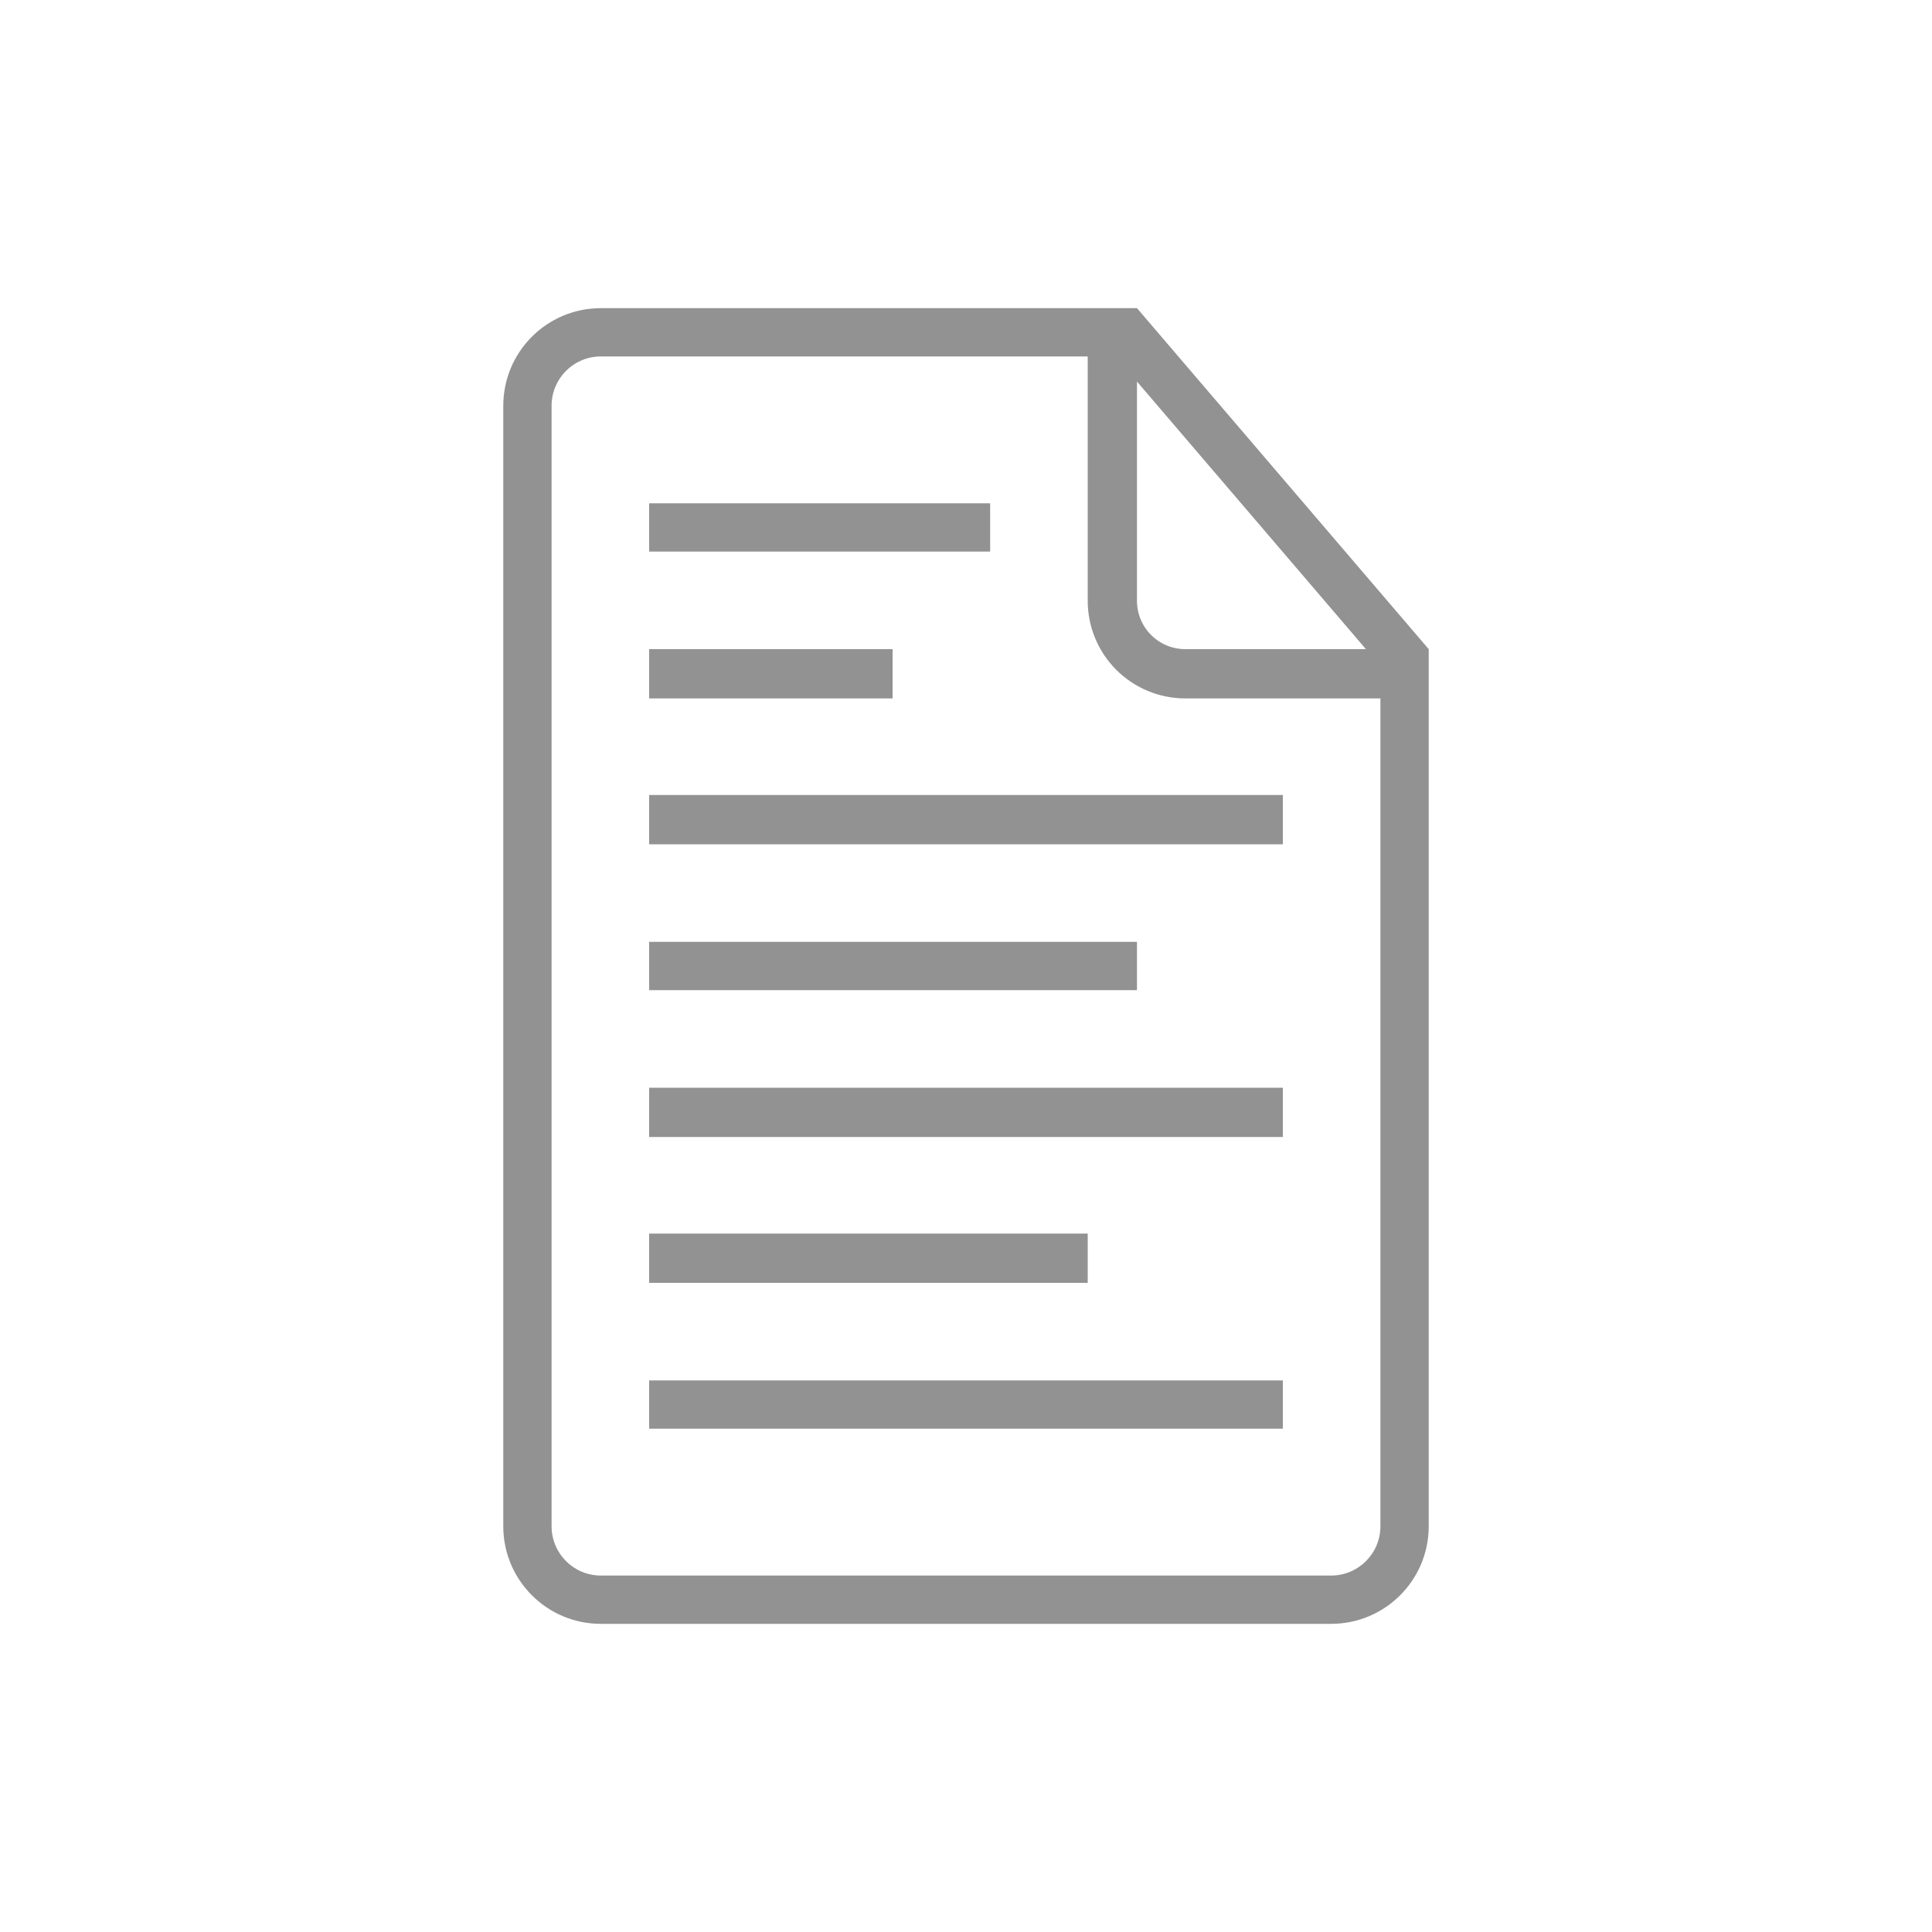
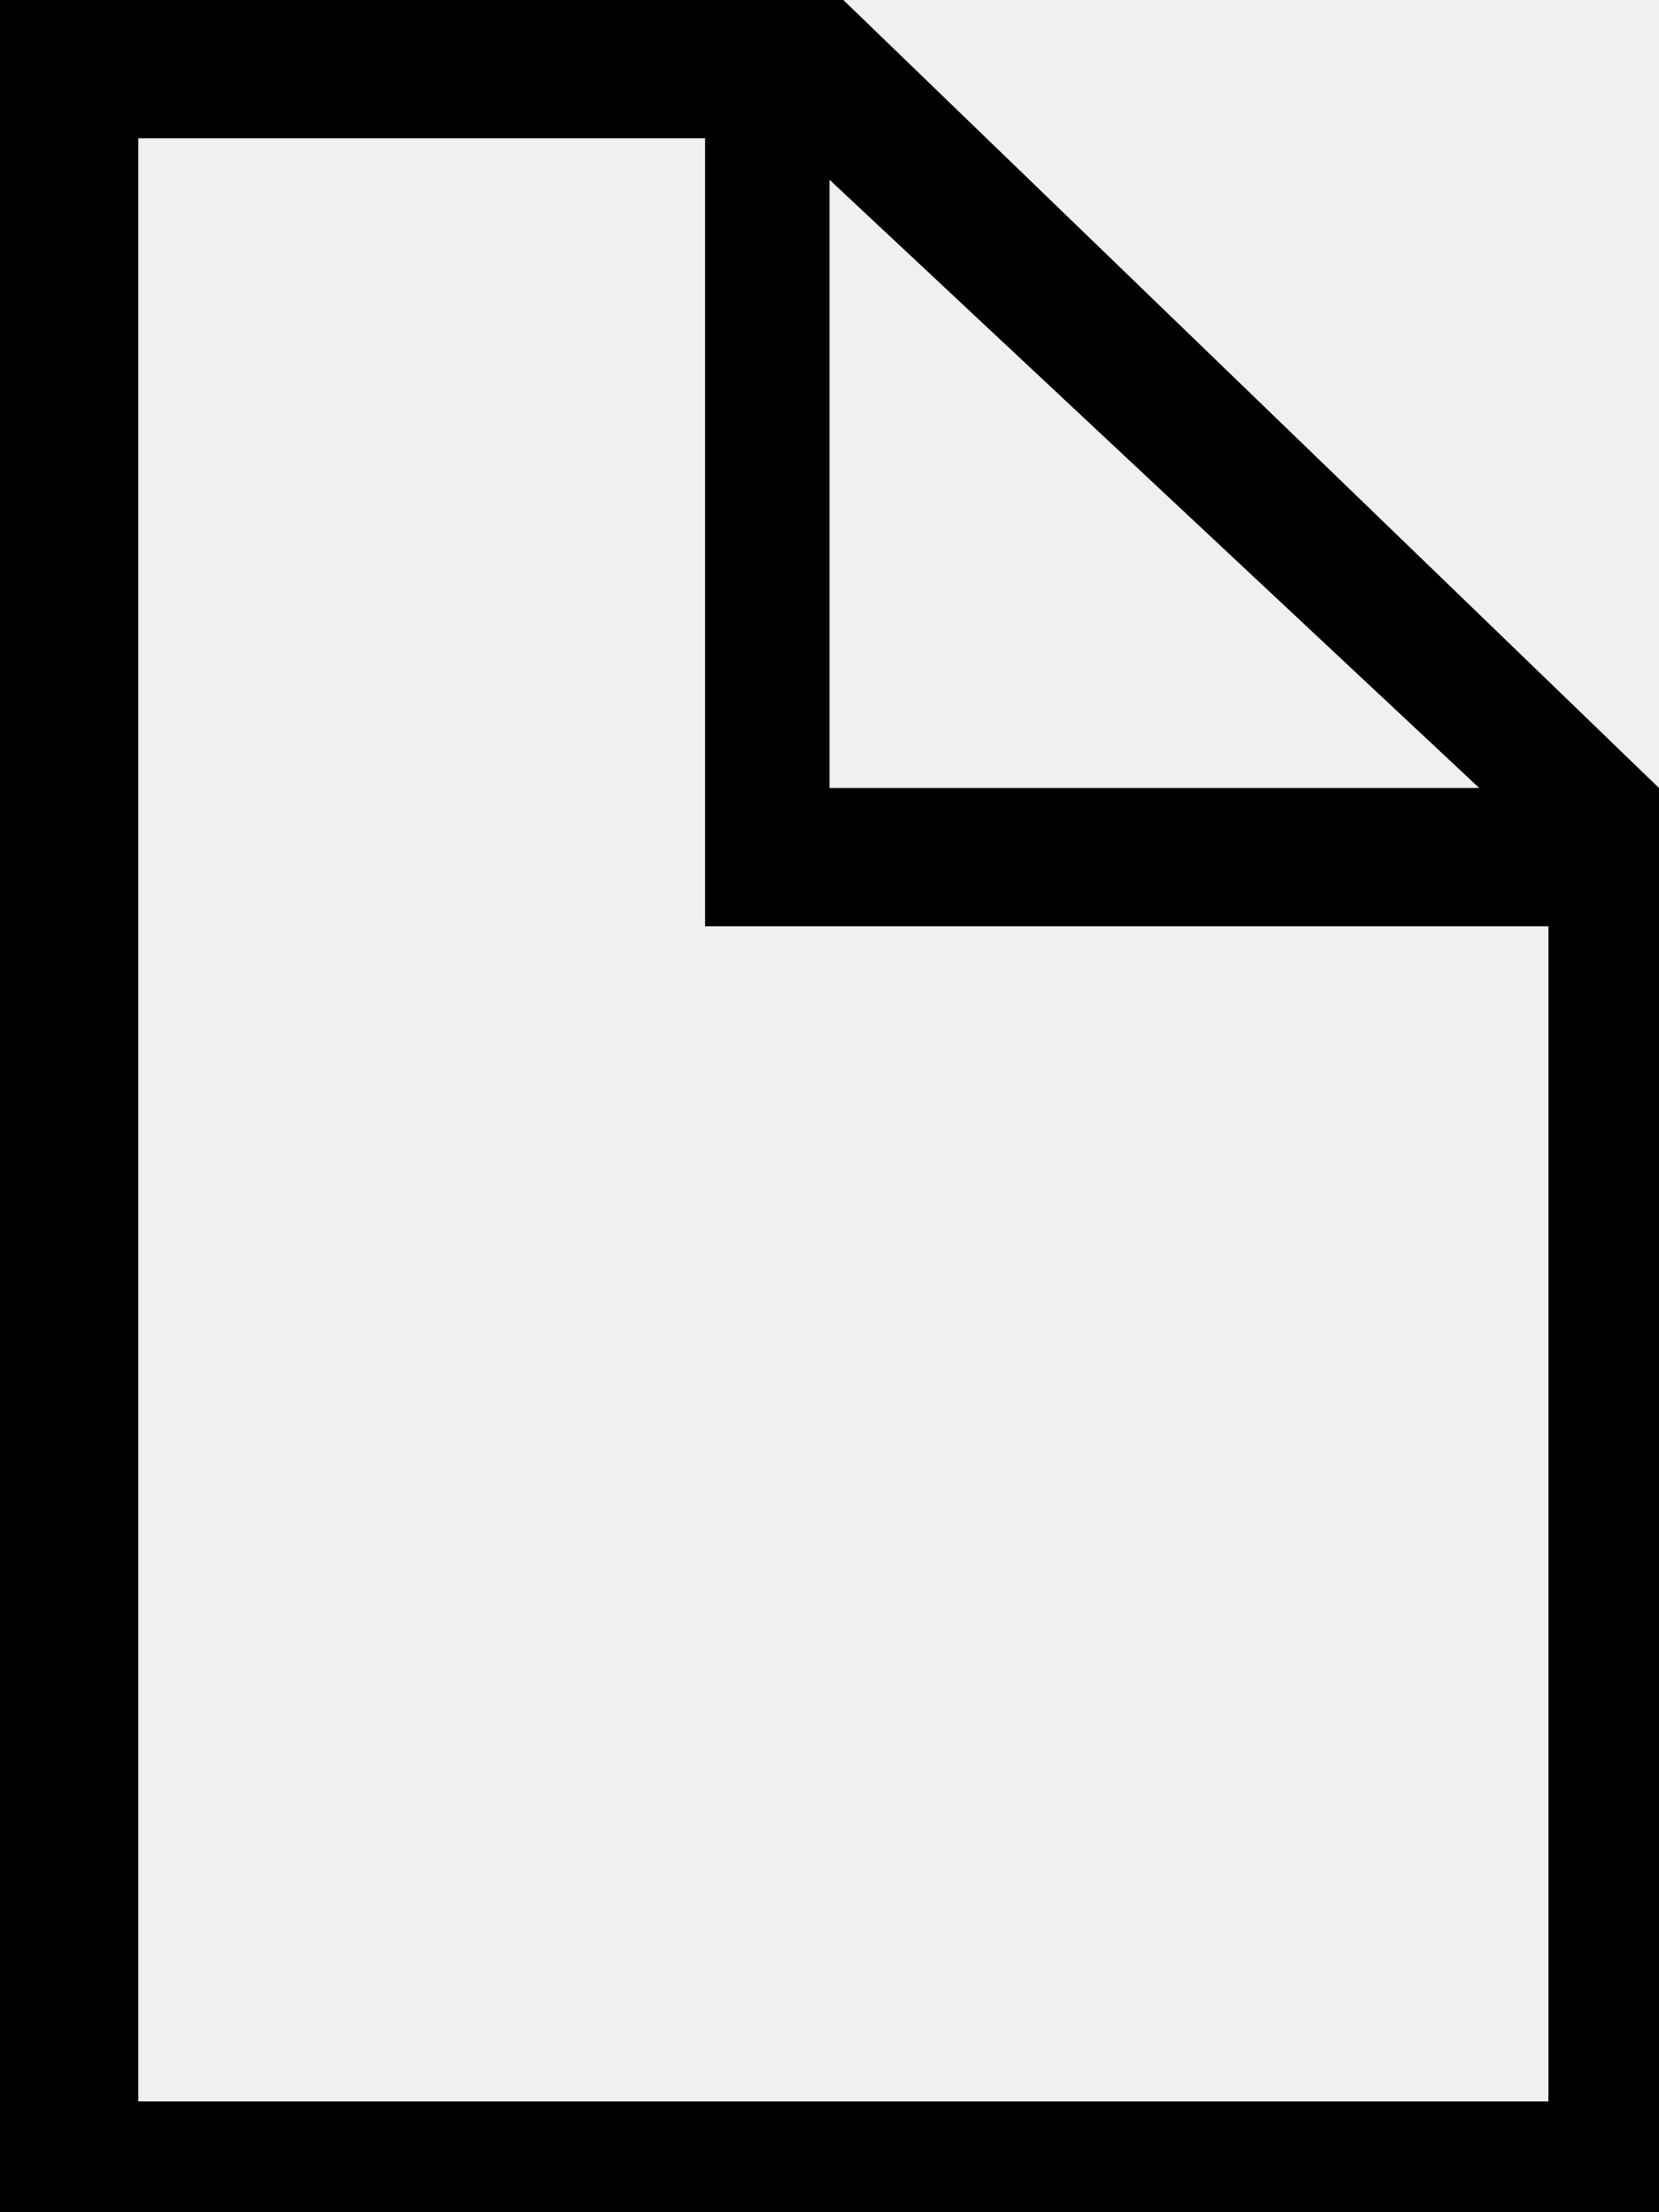
- <svg xmlns="http://www.w3.org/2000/svg" viewBox="0 0 200 200">
-   <path fill="#fff" d="M0 0h200v200H0z" />
-   <path d="M115.1 31.9H62.2A10.1 10.1 0 0 0 52.1 42v116a10.1 10.1 0 0 0 10.1 10.1h75.6a10.1 10.1 0 0 0 10.1-10V67.2l-30.2-35.3zm-2.5 5H62.1a5.1 5.1 0 0 0-5 5.1v116a5.1 5.1 0 0 0 5.1 5.1h75.6a5.1 5.1 0 0 0 5.1-5.1V72.3h-20.2a10.1 10.1 0 0 1-10.1-10.2V36.9zm5.1 2.6v22.6a5 5 0 0 0 5 5.1h18.7l-23.7-27.7zM67.2 67.2v5.1h25.2v-5.1zm0-15.1v5h35.3v-5zm0 30.2v5.1h65.6v-5.1zm0 15.2v5h50.5v-5zm0 15.1v5.1h65.6v-5.1zm0 15.1v5.1h45.4v-5.1zm0 15.2v5h65.6v-5z" fill="#929292" fill-rule="evenodd" />
+ <svg xmlns="http://www.w3.org/2000/svg" width="12" height="16" viewBox="0 0 12 16">
+   <path fill="currentColor" d="M6.1 0H0v16.2h12V5.7L6.1 0zM6 1.3l4.7 4.4H6V1.3zM1 15.2V1h4.1v5.7h6.1v8.5H1z" />
</svg>
